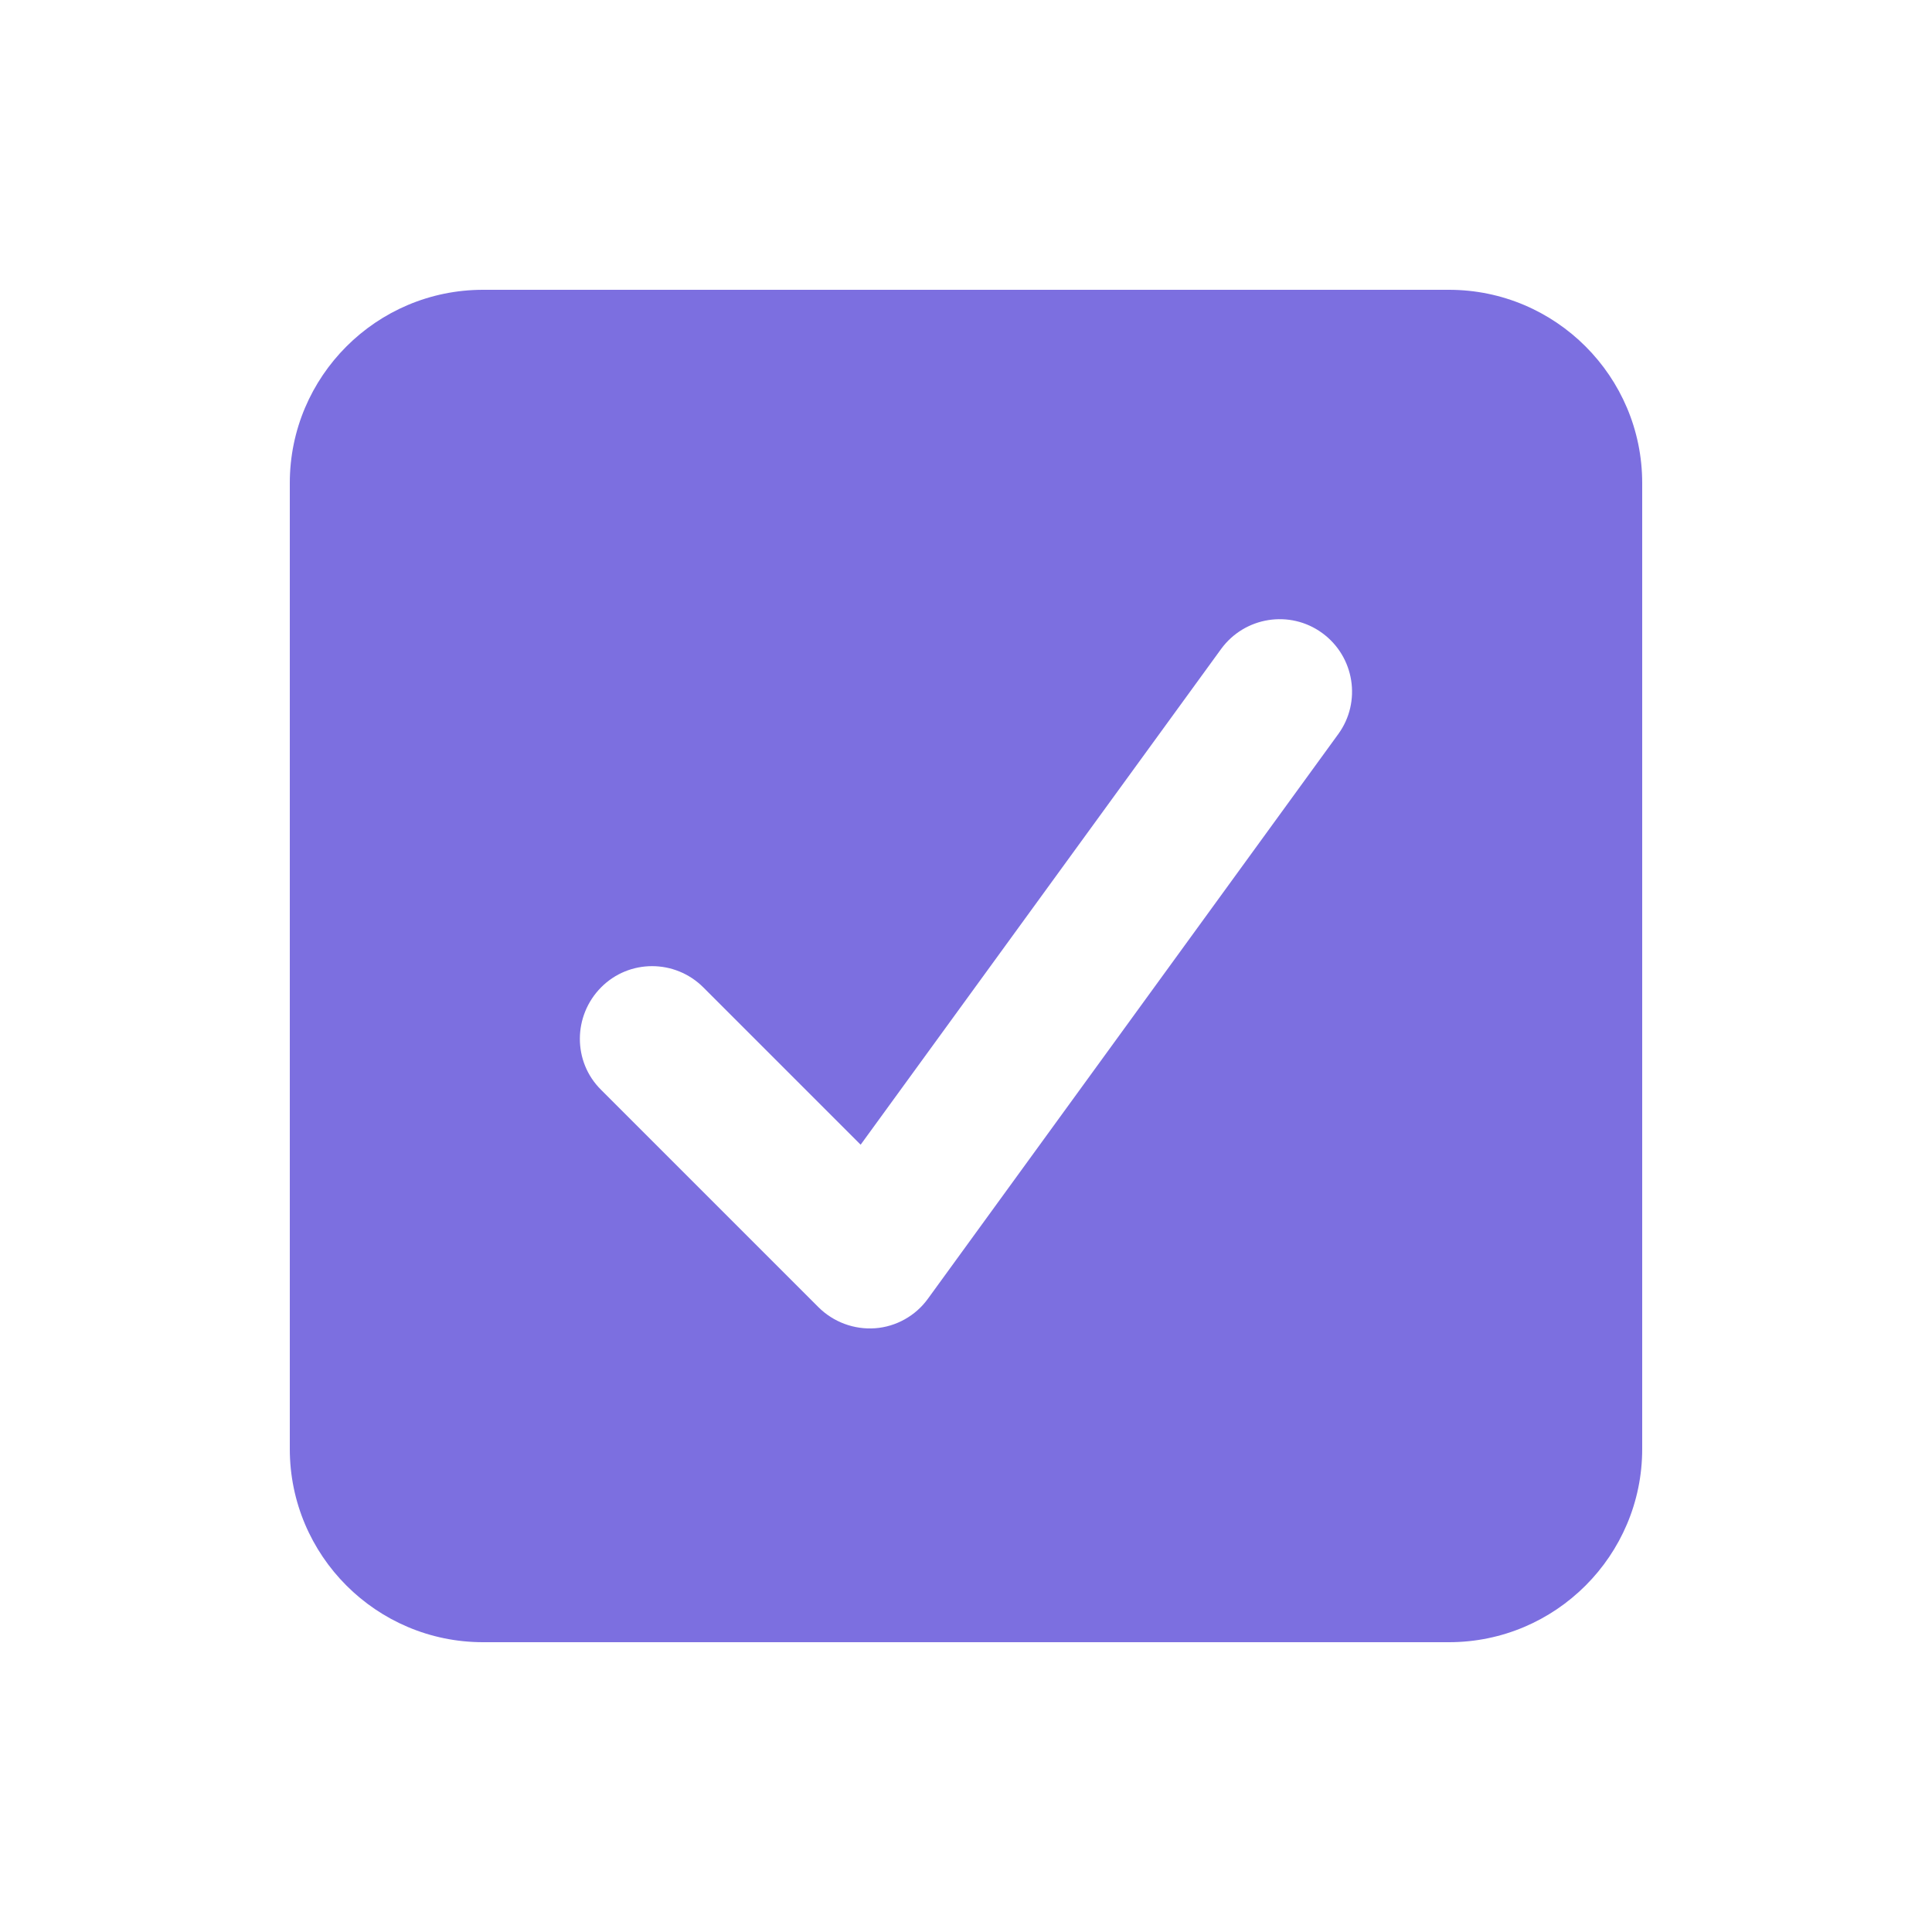
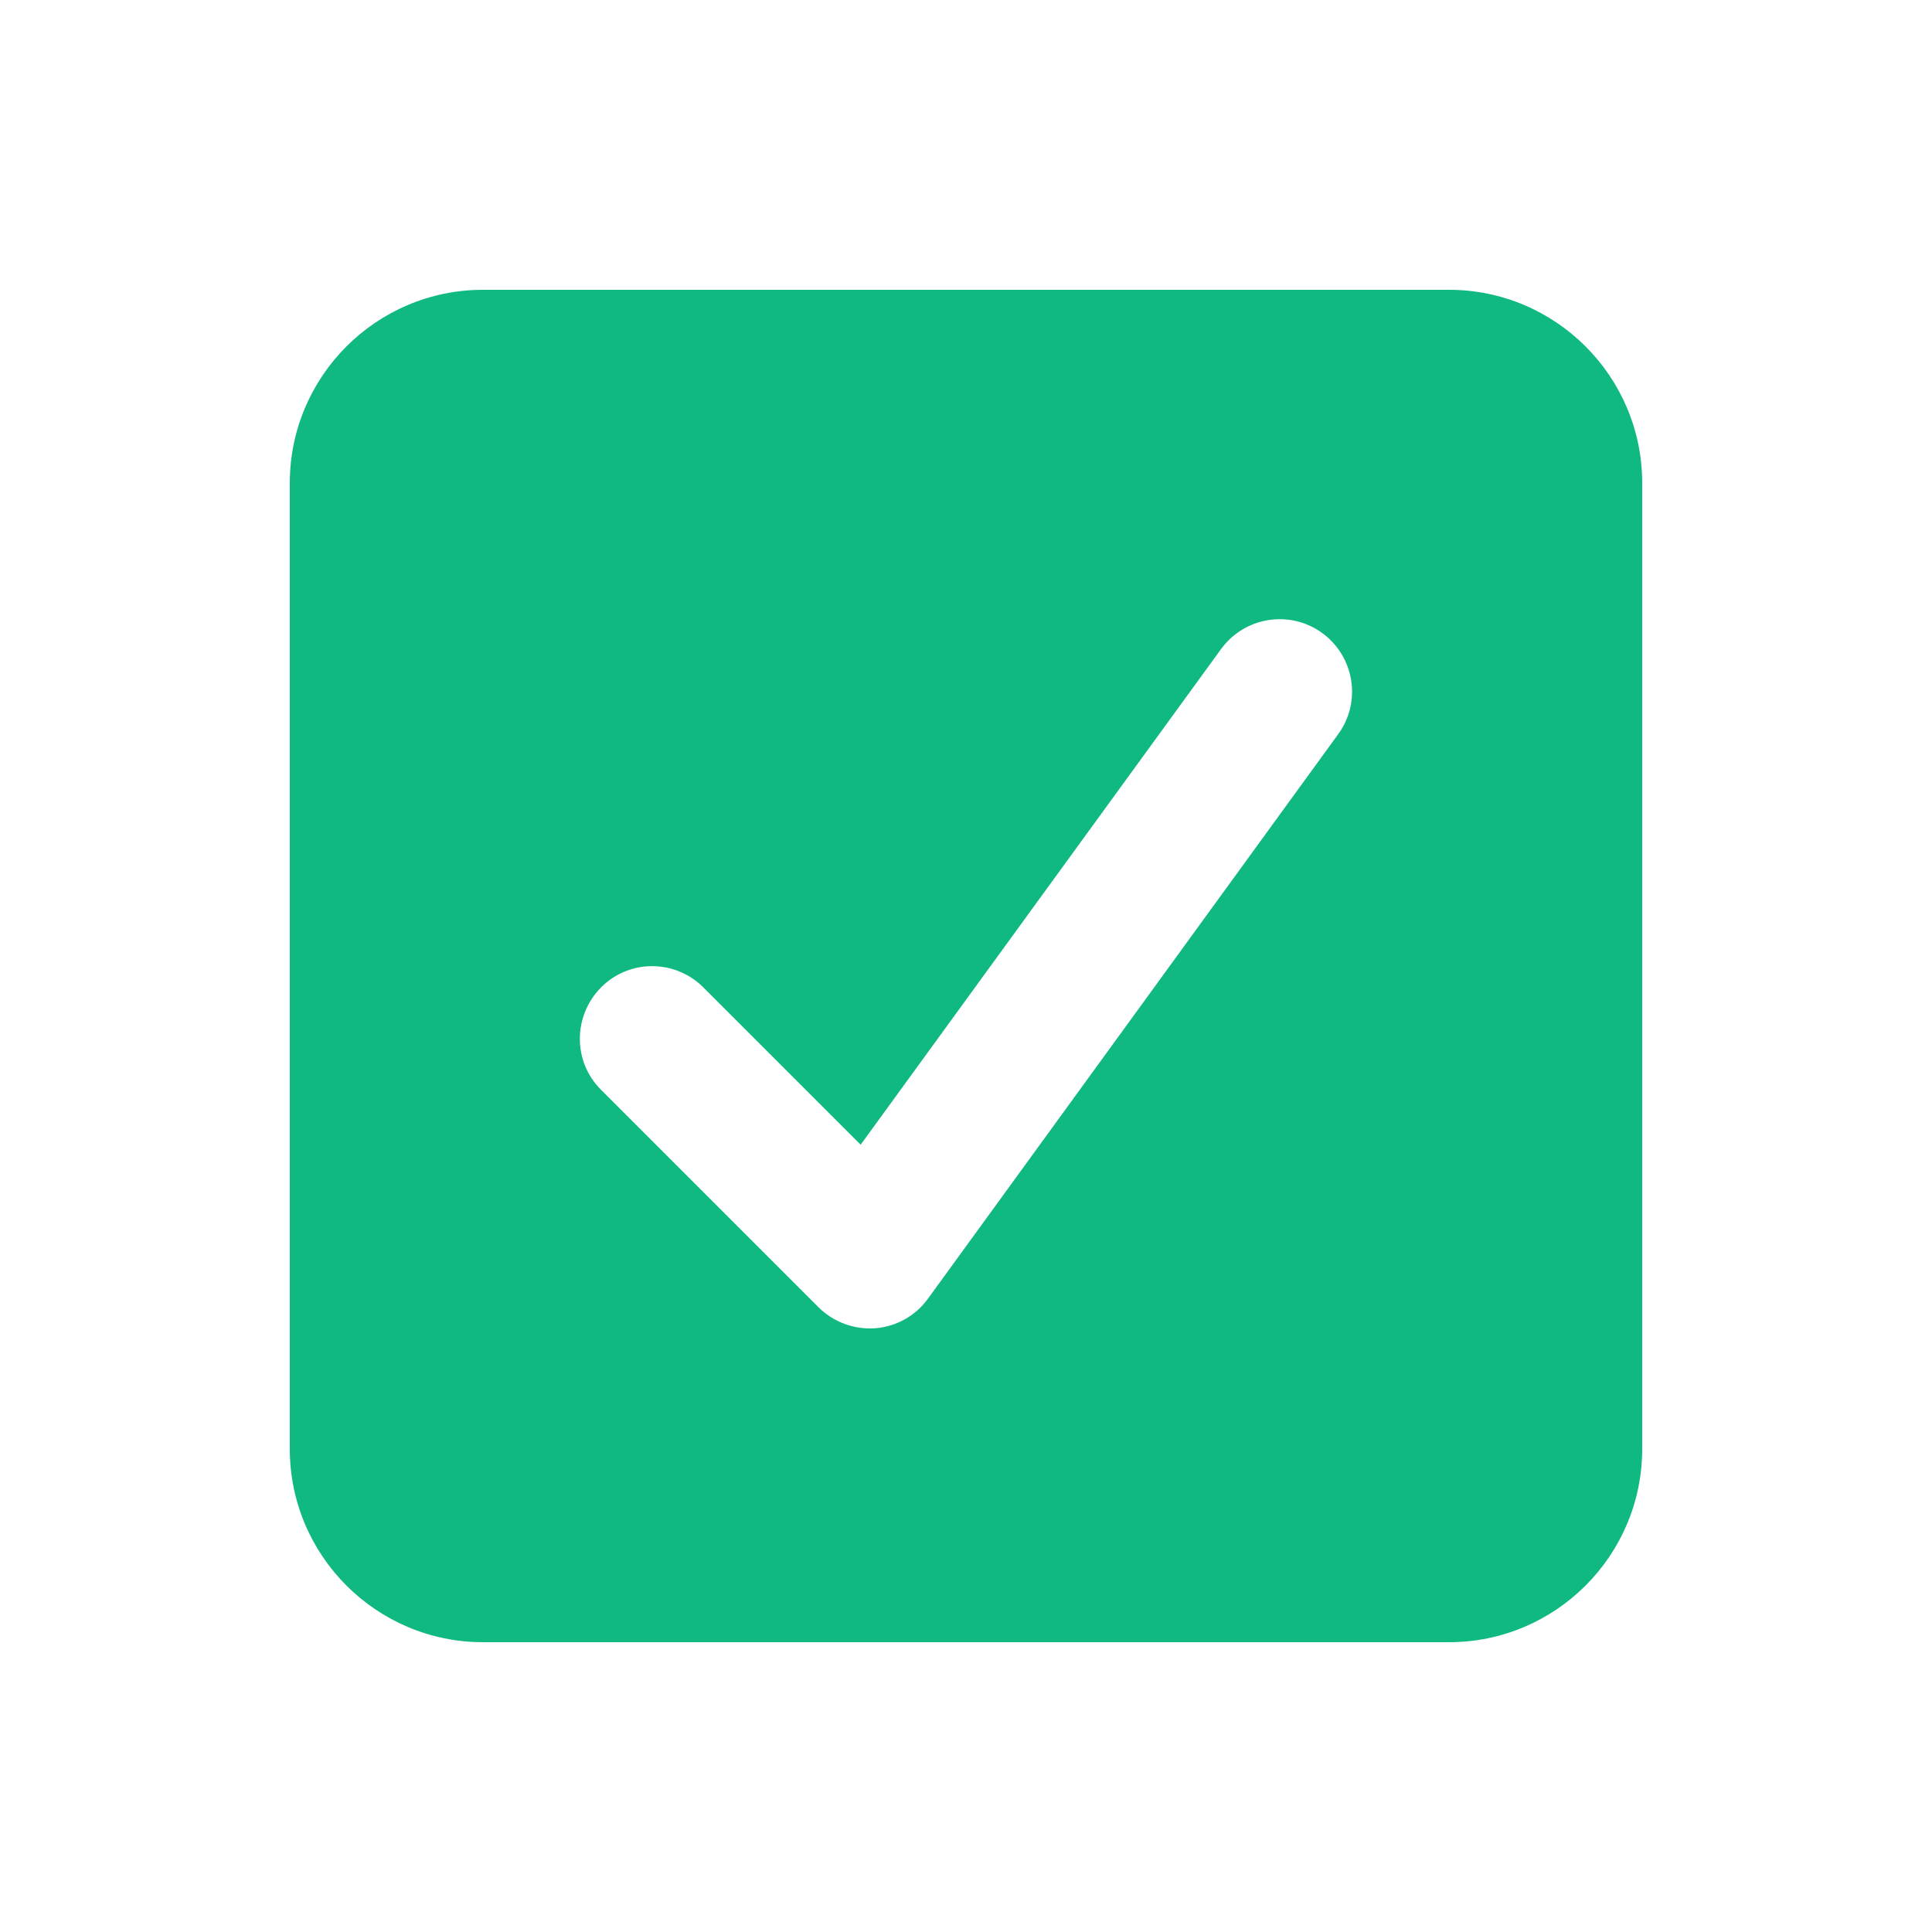
<svg xmlns="http://www.w3.org/2000/svg" viewBox="0 0 640 640">
-   <path fill="#7c6fe0" d="M480 96C515.3 96 544 124.7 544 160L544 480C544 515.3 515.3 544 480 544L160 544C124.7 544 96 515.3 96 480L96 160C96 124.7 124.7 96 160 96L480 96zM438 209.7C427.3 201.9 412.3 204.3 404.5 215L285.1 379.2L233 327.1C223.6 317.7 208.4 317.7 199.1 327.1C189.8 336.5 189.7 351.7 199.1 361L271.1 433C276.1 438 283 440.5 289.9 440C296.8 439.5 303.3 435.9 307.4 430.2L443.3 243.2C451.1 232.5 448.7 217.5 438 209.7z" />
+   <path fill="#10b981" d="M480 96C515.3 96 544 124.7 544 160L544 480C544 515.3 515.3 544 480 544L160 544C124.7 544 96 515.3 96 480L96 160C96 124.7 124.7 96 160 96L480 96zM438 209.7C427.3 201.9 412.3 204.3 404.5 215L285.1 379.2L233 327.1C223.6 317.7 208.4 317.7 199.1 327.1C189.8 336.5 189.7 351.7 199.1 361L271.1 433C276.1 438 283 440.5 289.9 440C296.8 439.5 303.3 435.9 307.4 430.2L443.3 243.2C451.1 232.5 448.7 217.5 438 209.7z" />
</svg>
